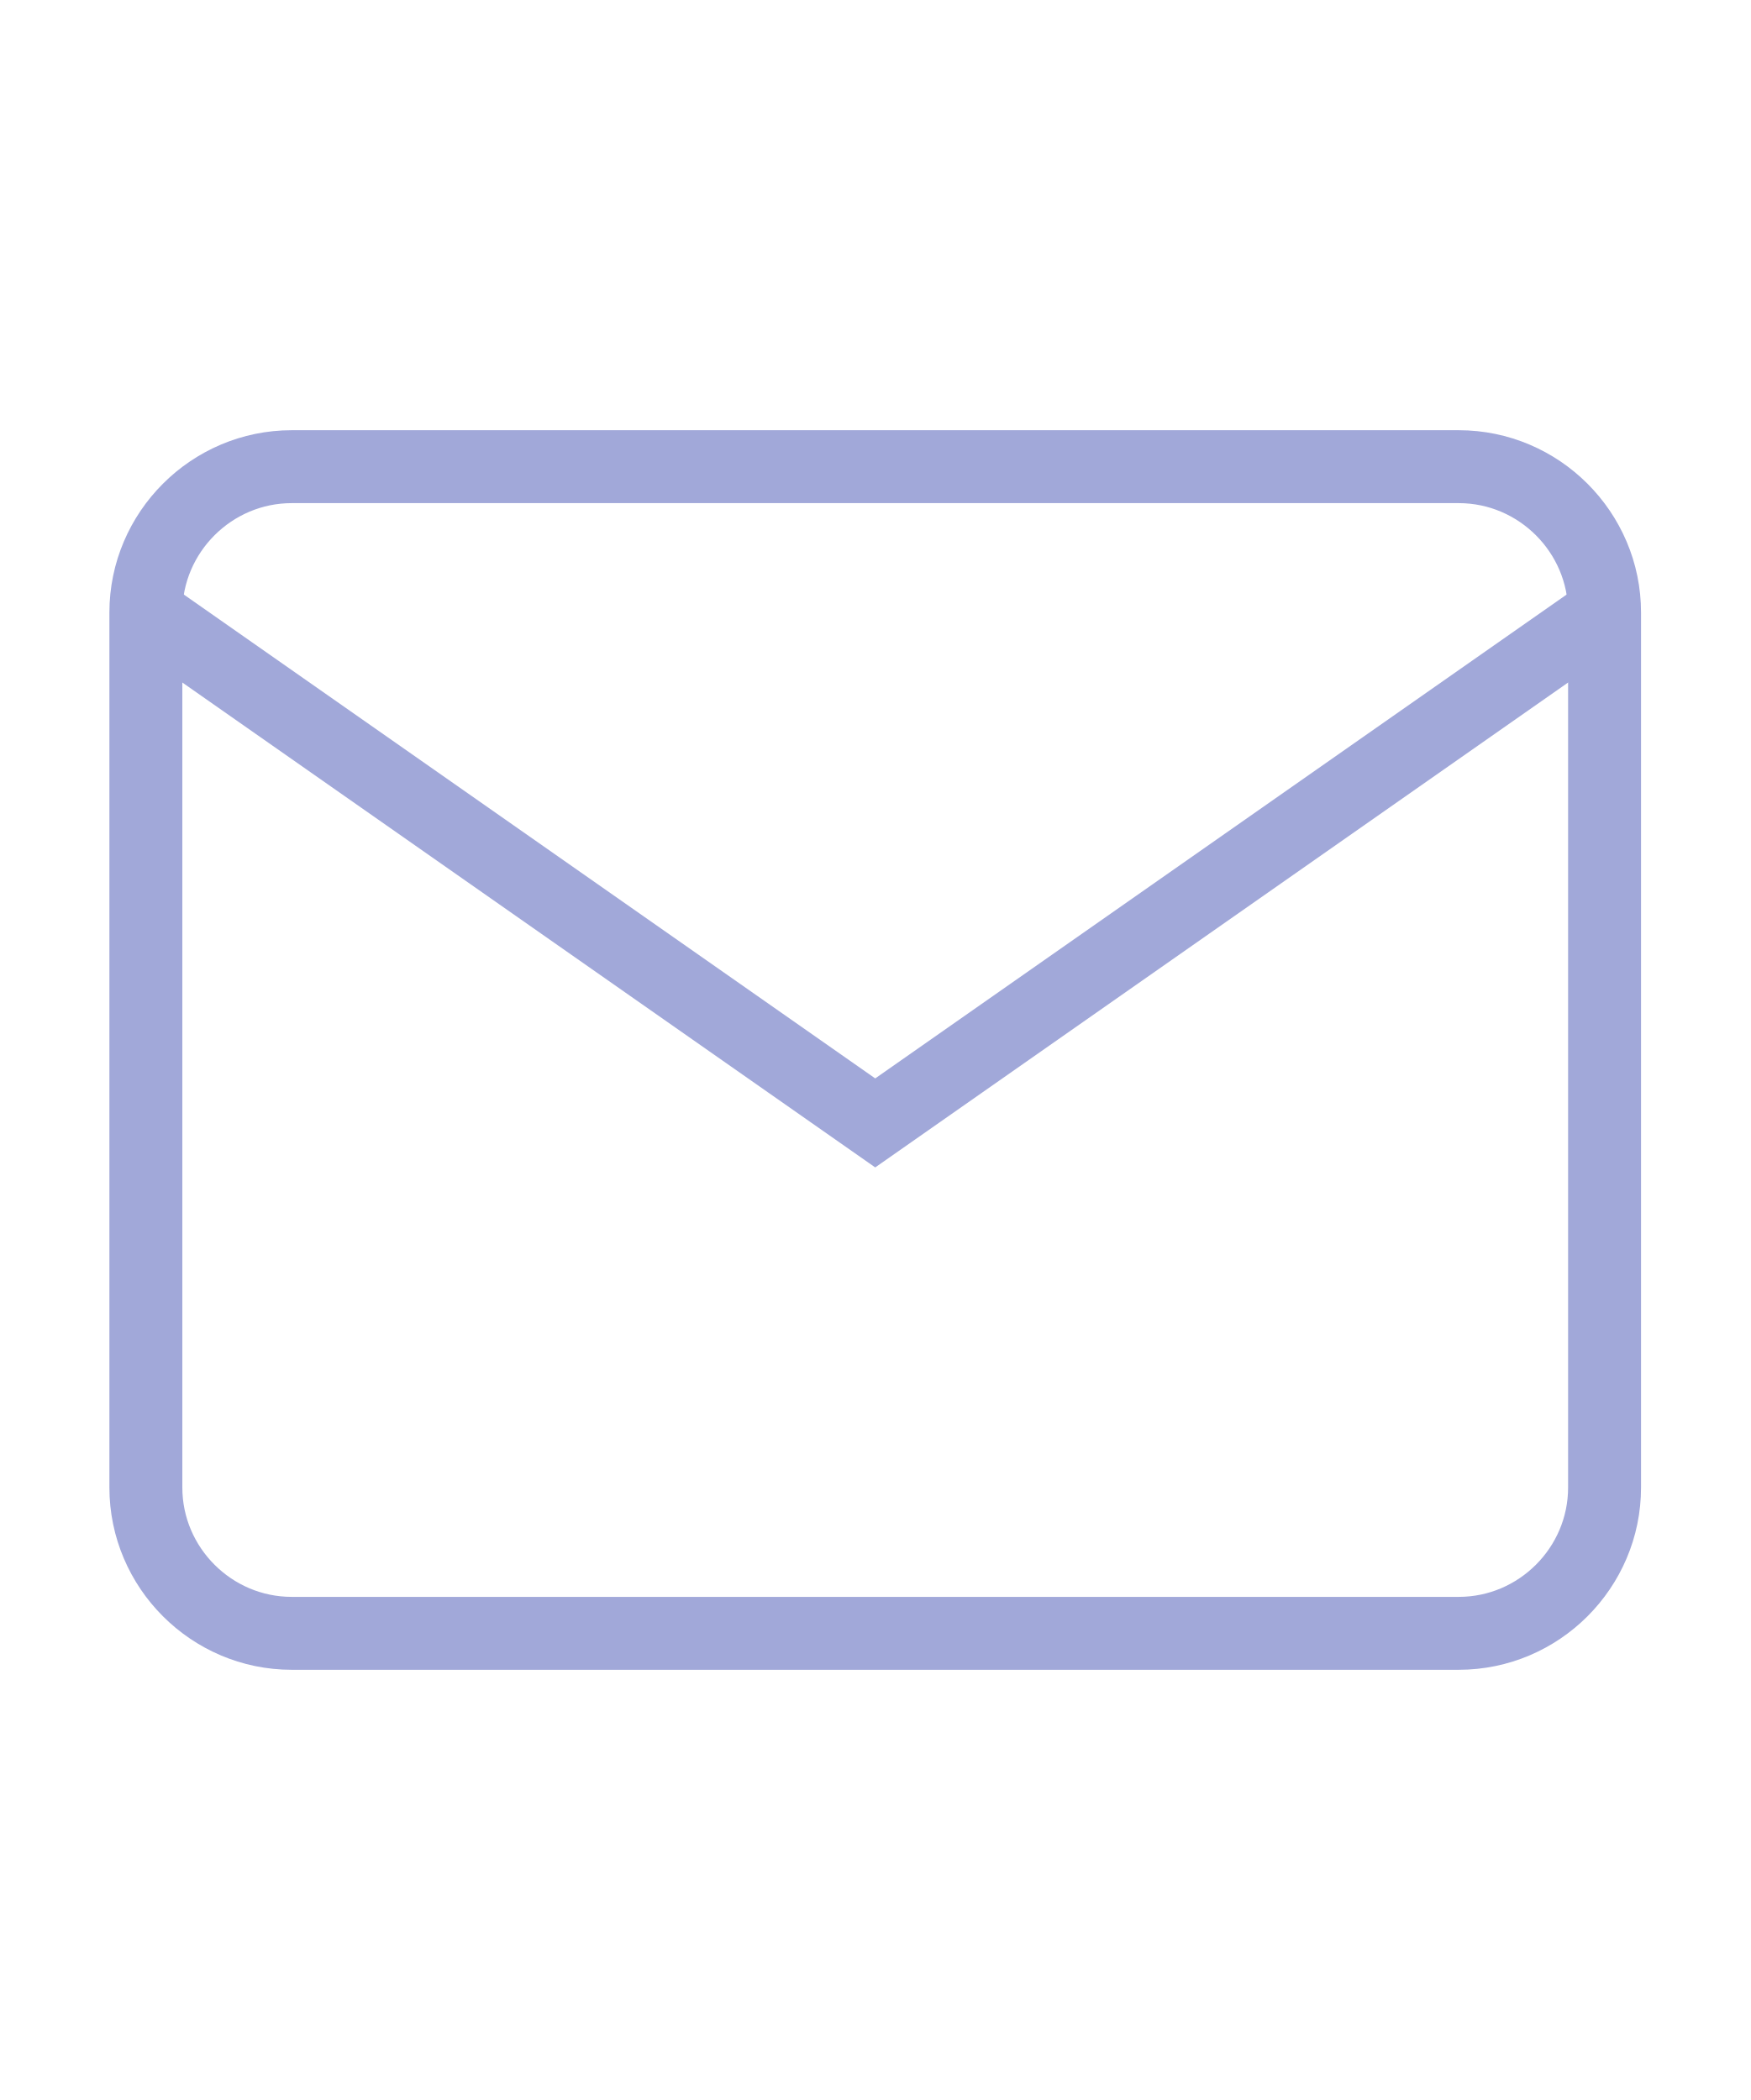
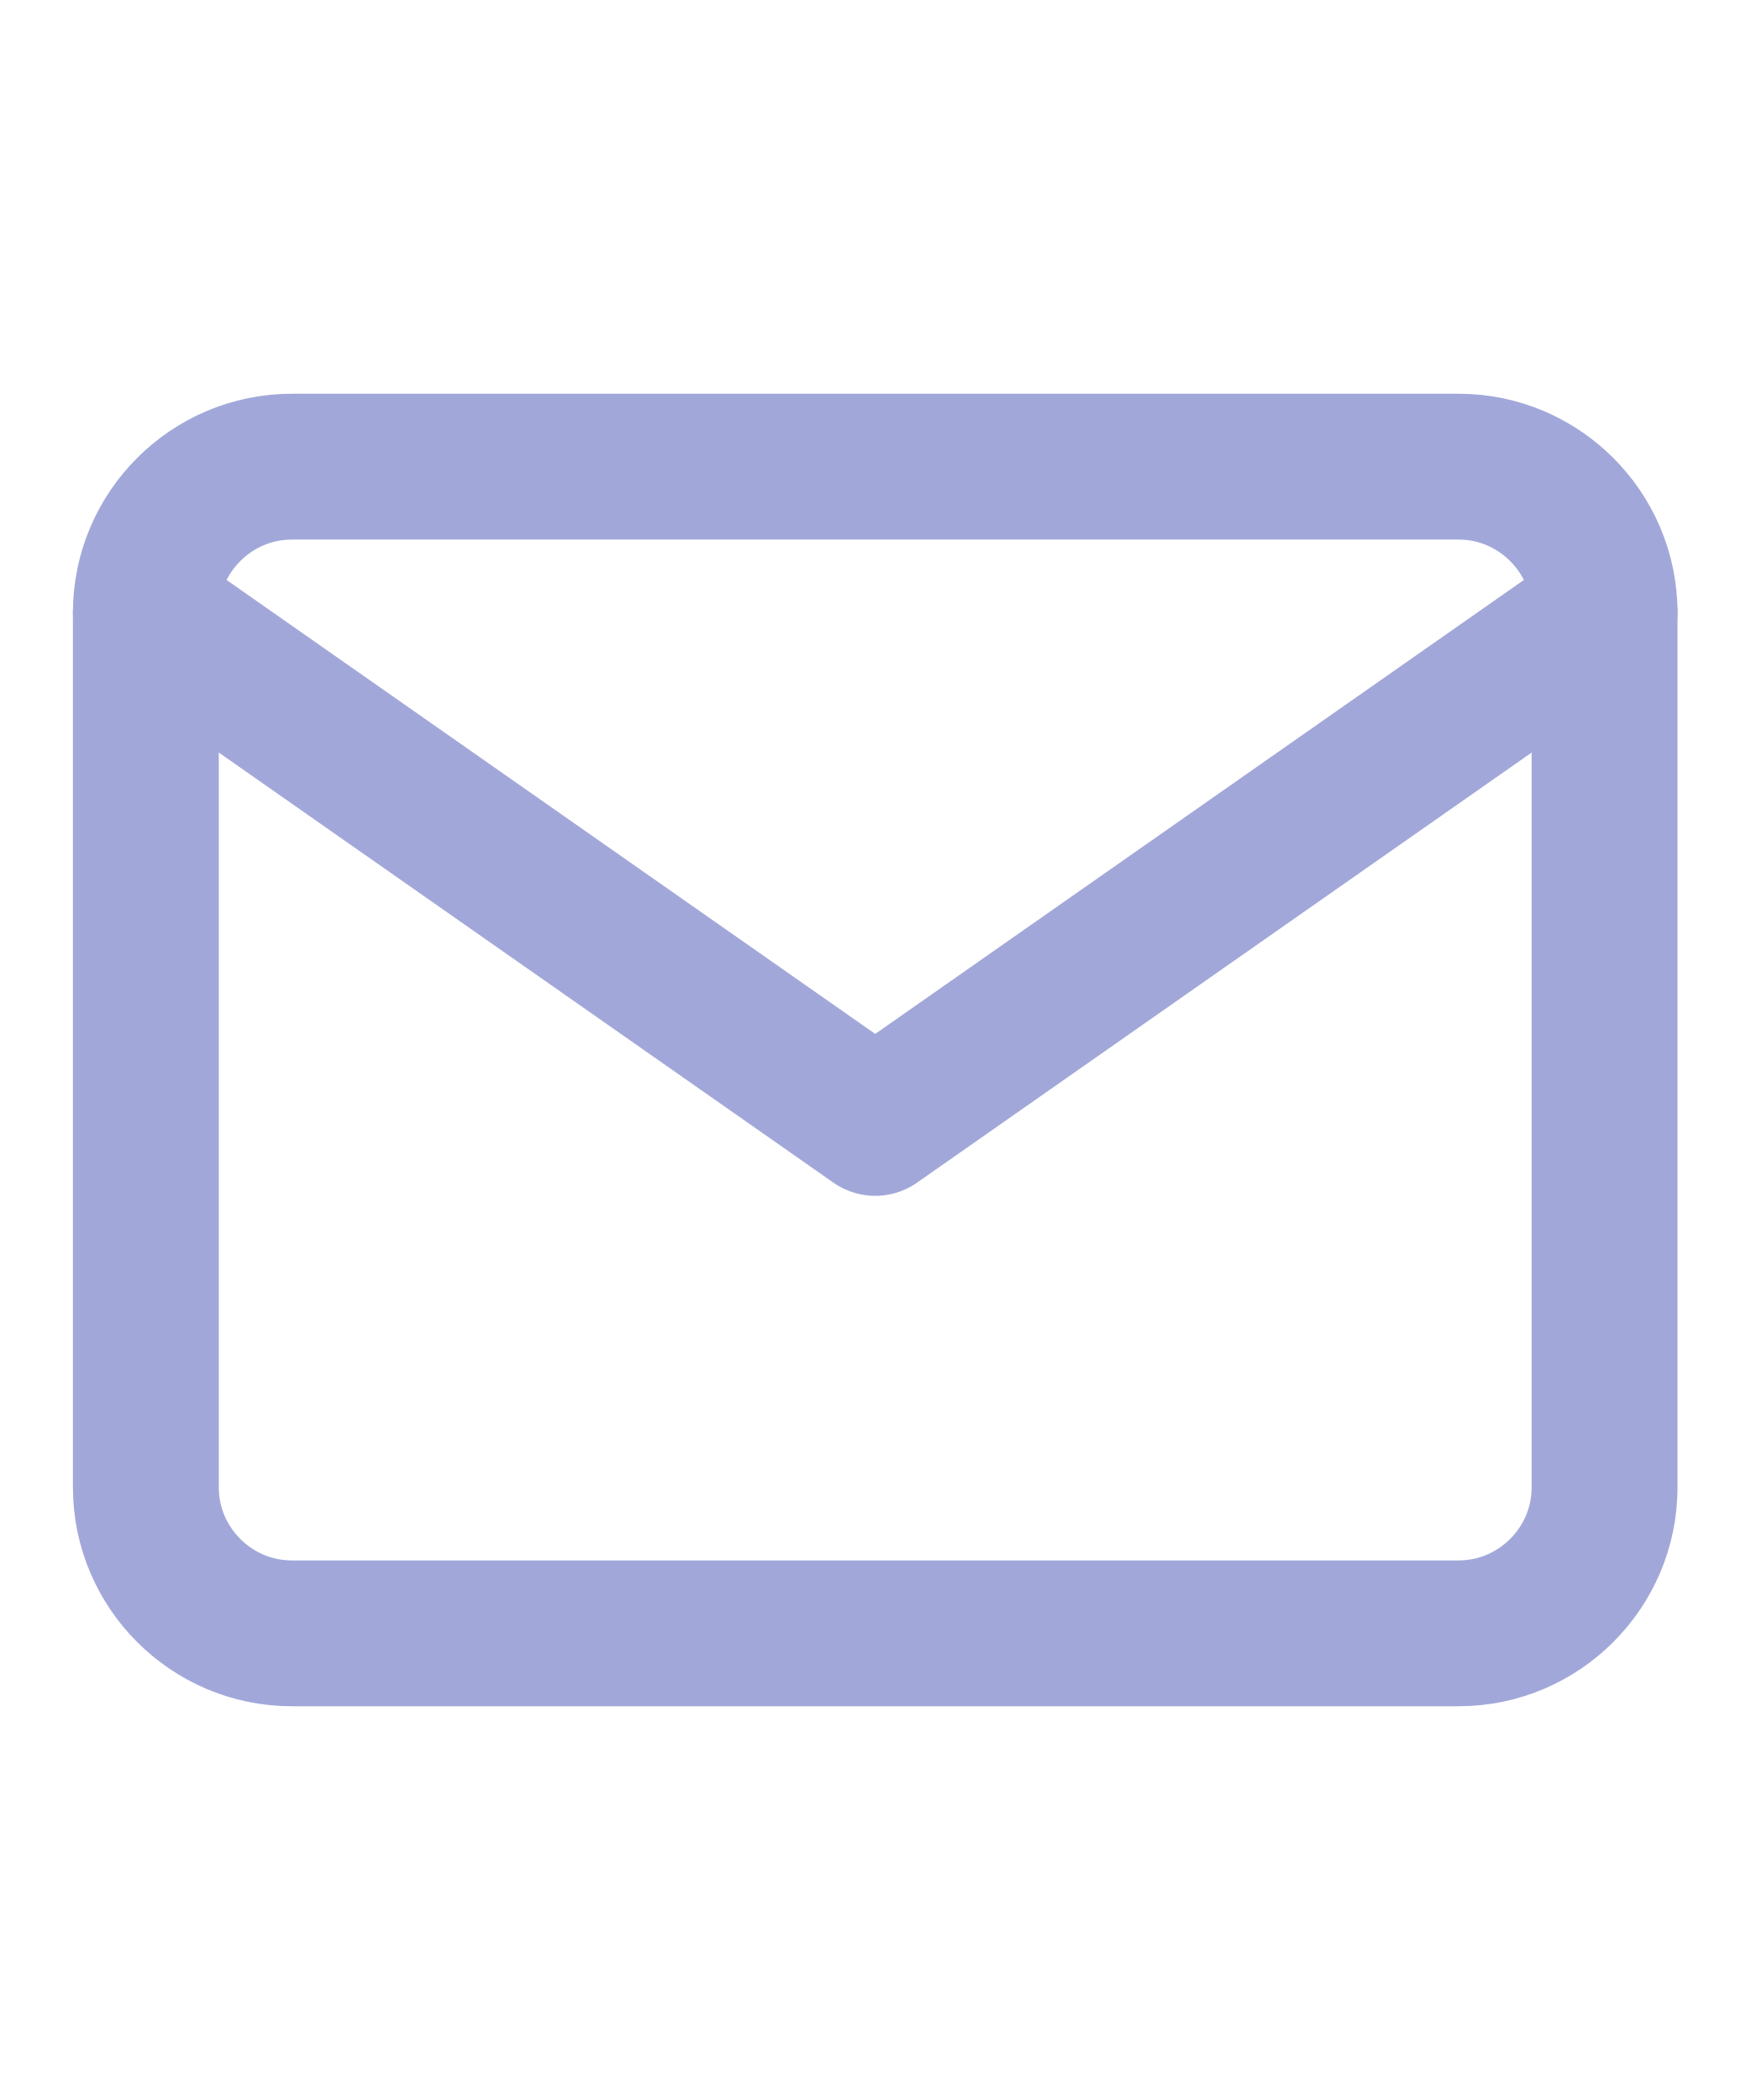
- <svg xmlns="http://www.w3.org/2000/svg" width="40" height="48" viewBox="0 0 24 24" fill="none" stroke="#A1A8D9" strokeWidth="2" strokeLinecap="round" strokeLinejoin="round" class="feather feather-mail">
+ <svg xmlns="http://www.w3.org/2000/svg" width="40" height="48" viewBox="0 0 24 24" fill="none" stroke="#A1A8D9" stroke-width="2" stroke-linecap="round" stroke-linejoin="round" class="feather feather-mail">
  <path d="M4 4h16c1.1 0 2 .9 2 2v12c0 1.1-.9 2-2 2H4c-1.1 0-2-.9-2-2V6c0-1.1.9-2 2-2z" />
  <polyline points="22,6 12,13 2,6" />
</svg>
